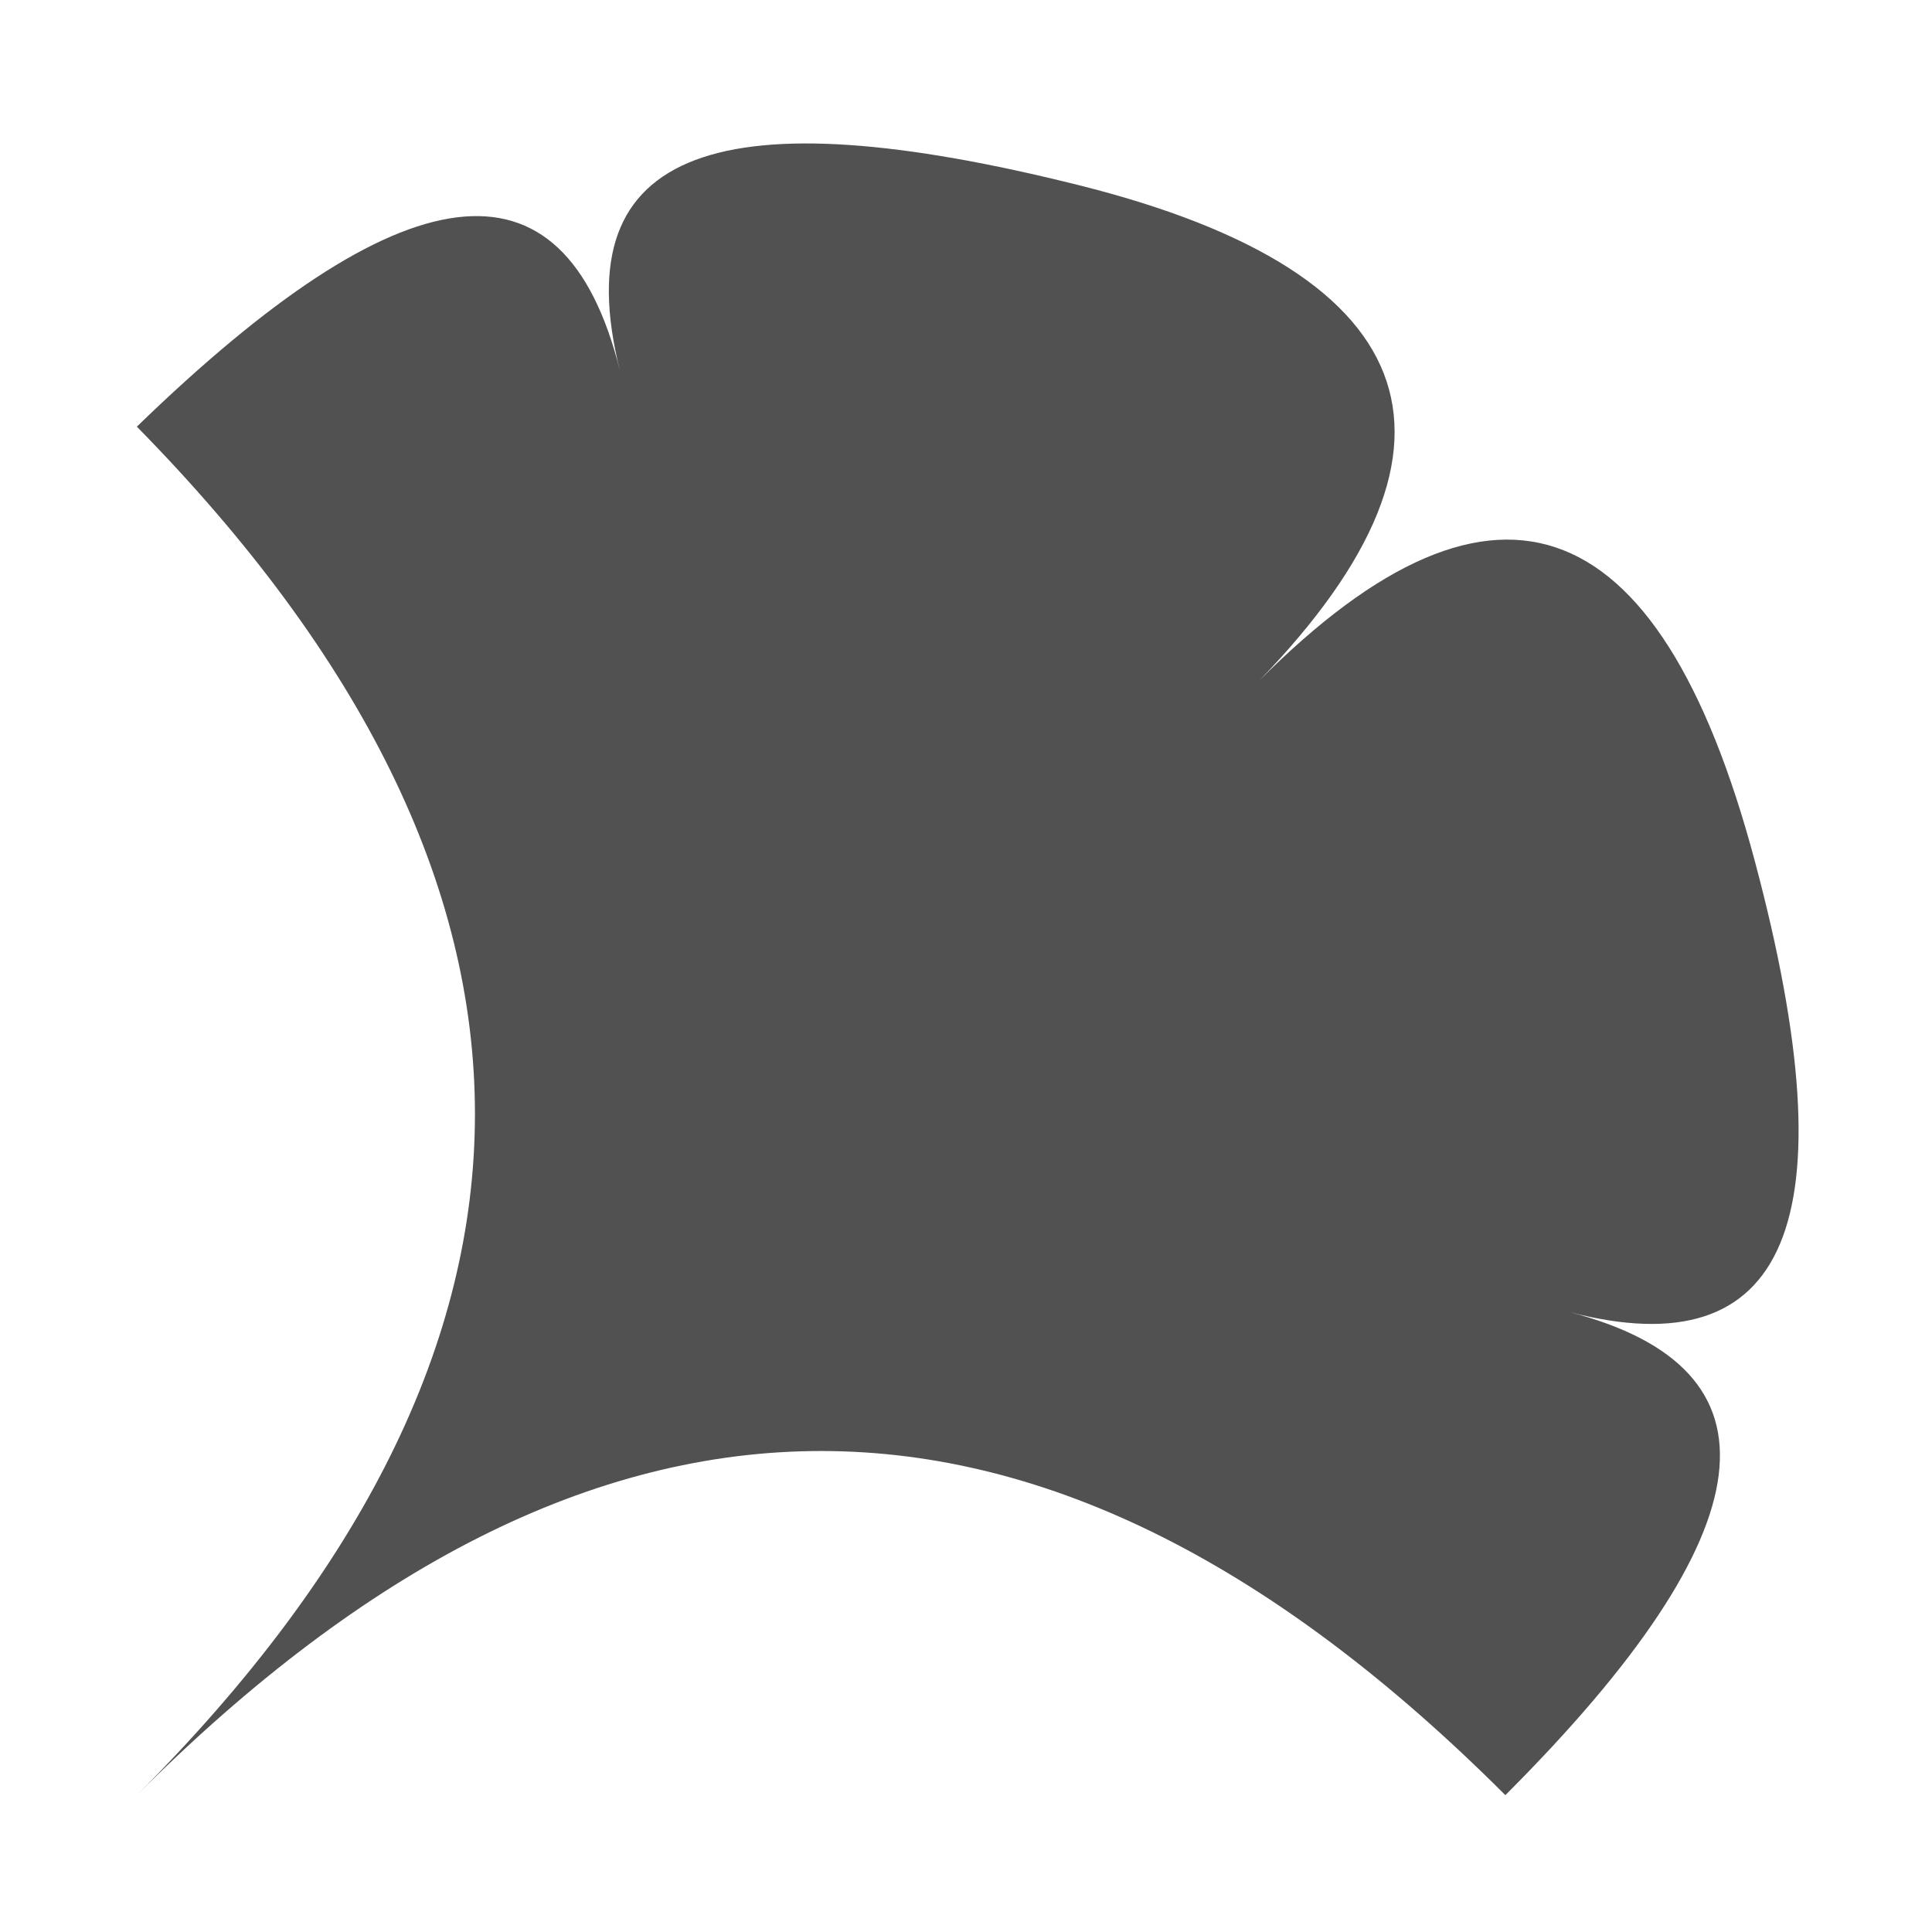
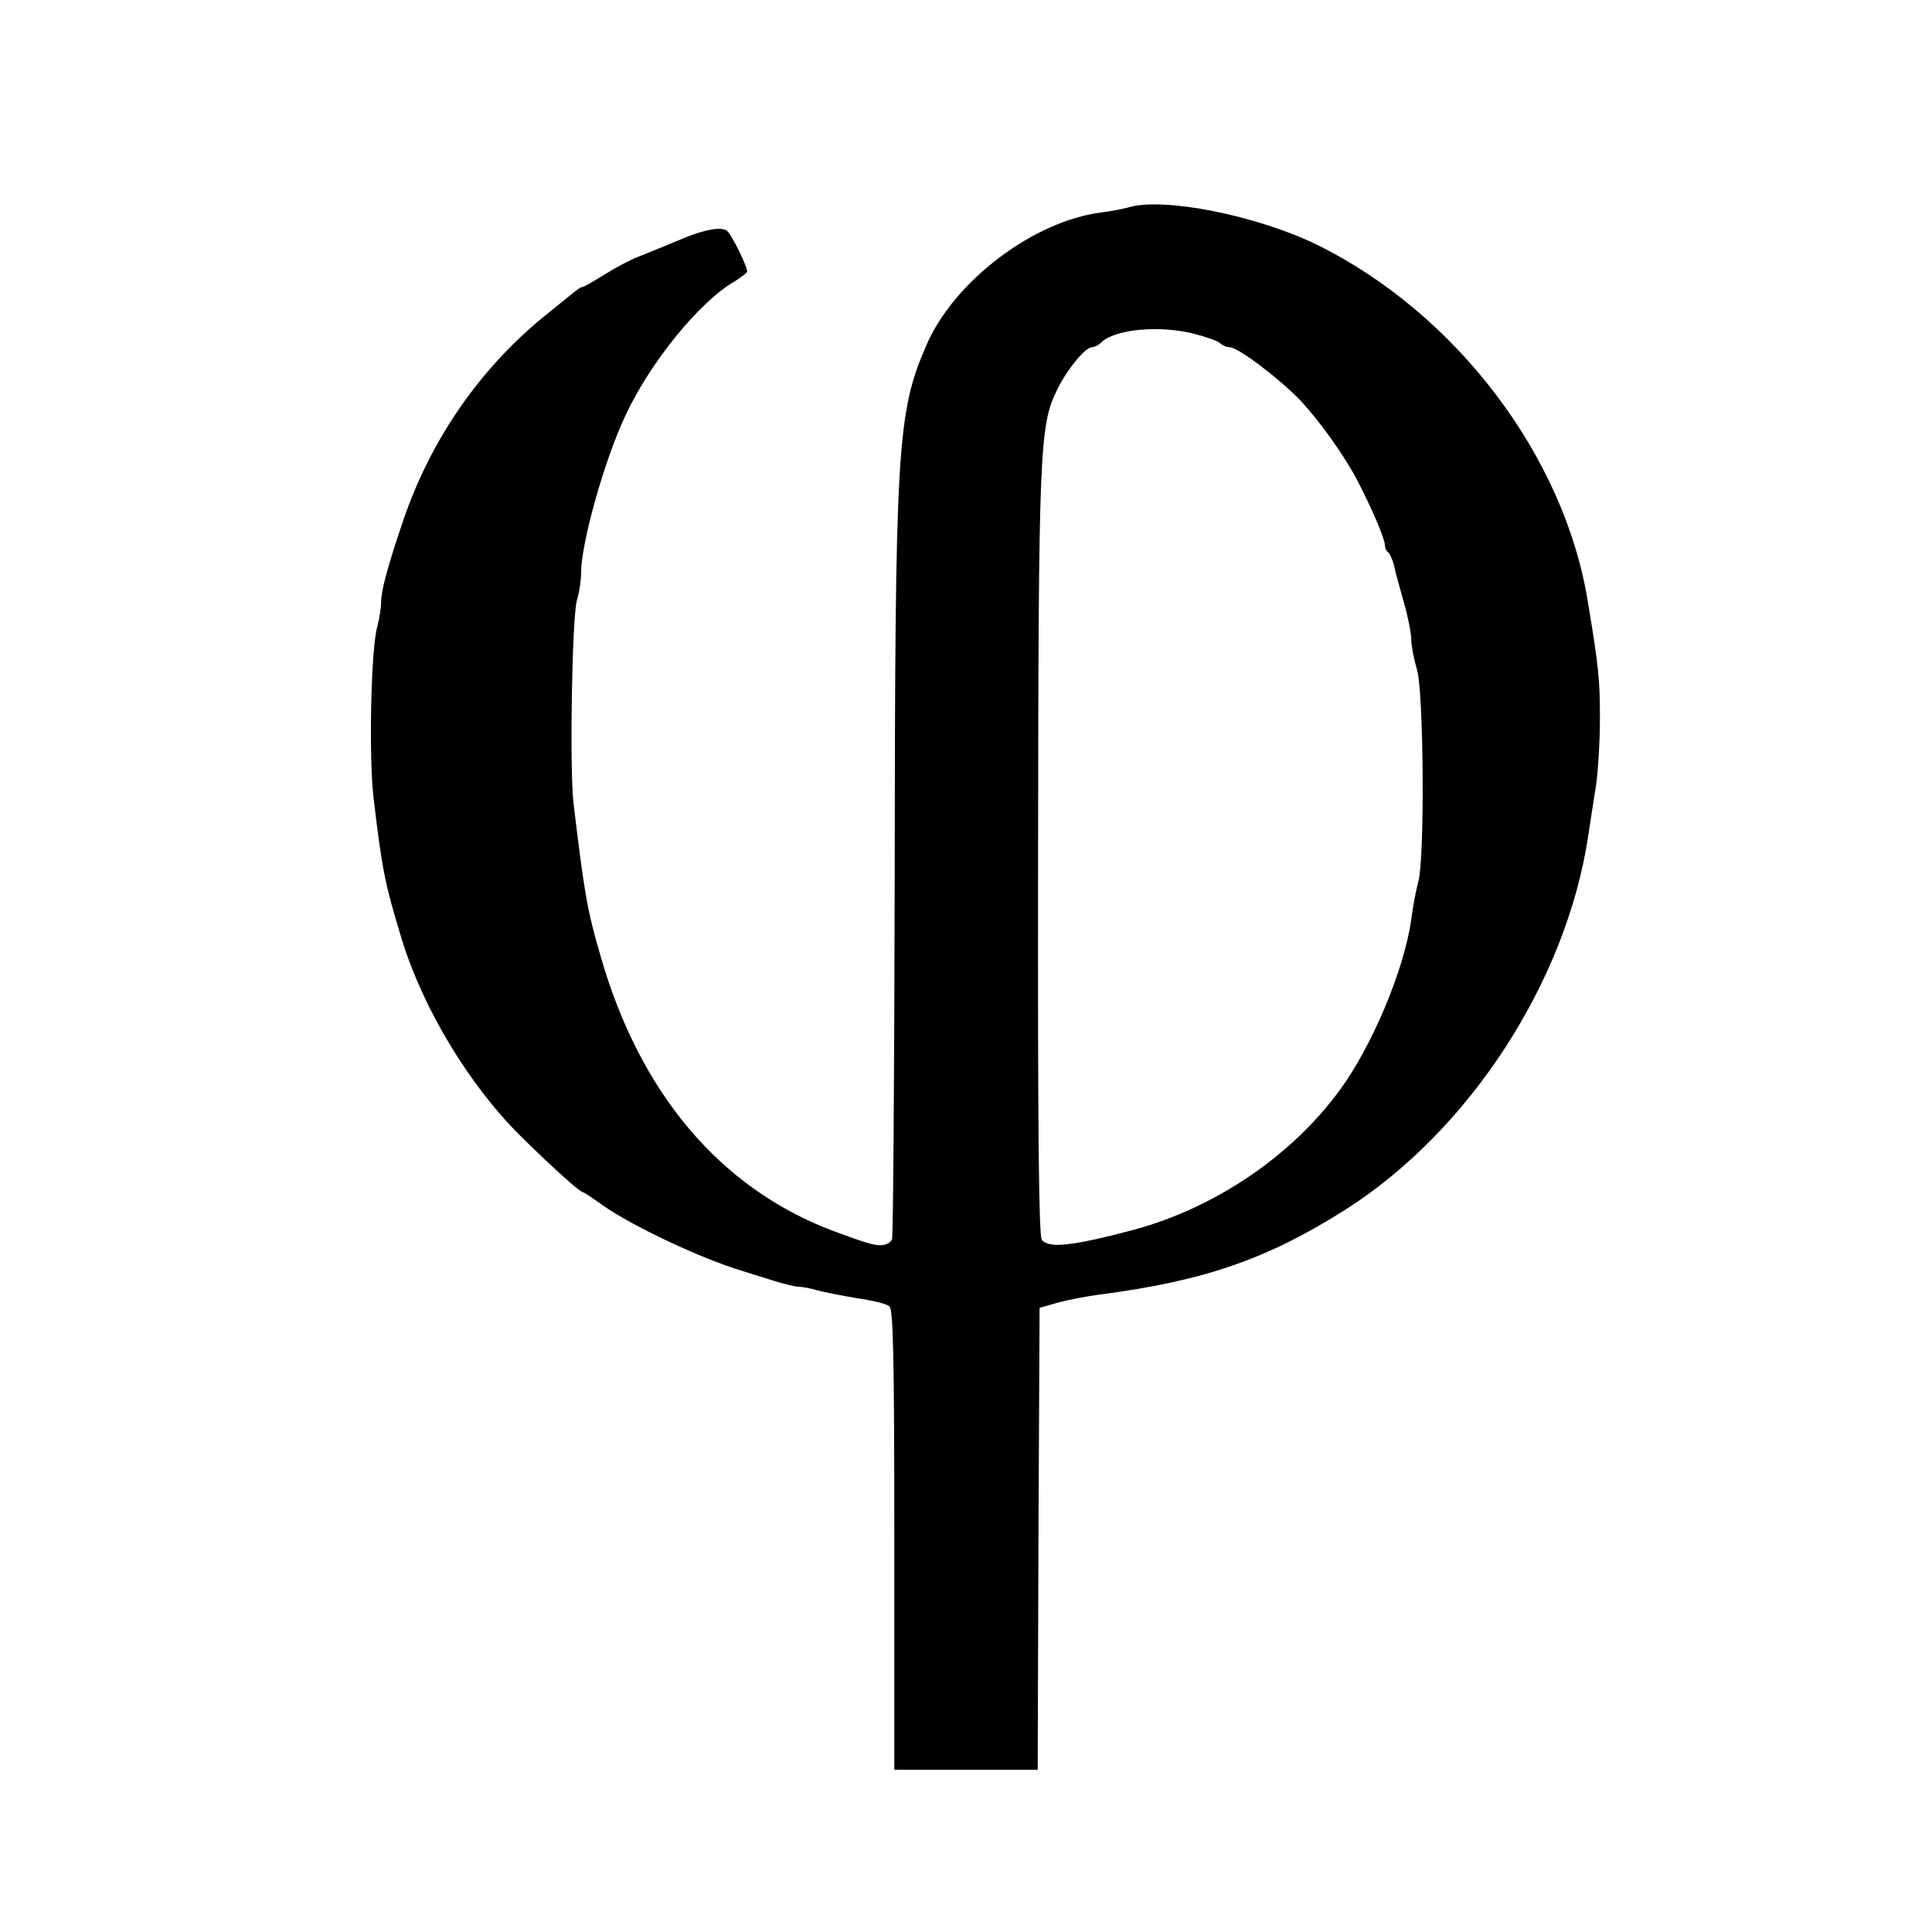
- <svg xmlns="http://www.w3.org/2000/svg" version="1.1" x="0px" y="0px" width="24px" height="24px" viewBox="0 0 24 24">
-   <style type="text/css">
- 	.st0{fill:#515151;}
- </style>
-   <path class="st0" d="M1.7,22.3c5.7-5.7,11.3-5.7,17,0c3.3-3.3,3.5-5.3,0.8-6c2.7,0.7,3.5-1.1,2.3-5.6s-3.3-5.2-6.3-2.1  c3-3,2.3-5.2-2.1-6.3S7,1.8,7.7,4.6C7,1.8,5,2.1,1.7,5.3C7.3,11,7.3,16.7,1.7,22.3" />
+ <svg xmlns="http://www.w3.org/2000/svg" version="1.0" width="512pt" height="512pt" viewBox="0 0 512 512" preserveAspectRatio="xMidYMid meet">
+   <g transform="translate(0,512) scale(0.1,-0.1)" fill="#000000" stroke="none">
+     <path d="M2989 4570 c-15 -4 -46 -10 -70 -13 -179 -22 -391 -182 -464 -352 -78 -179 -83 -268 -84 -1422 -1 -512 -4 -938 -7 -947 -3 -9 -17 -16 -30 -16 -21 0 -42 7 -129 39 -297 113 -509 364 -613 726 -36 123 -43 165 -72 405 -11 97 -4 494 9 540 6 19 11 51 11 72 0 79 62 300 118 418 66 141 196 301 290 355 17 11 32 22 32 26 0 14 -41 97 -53 107 -14 12 -59 4 -112 -18 -38 -16 -80 -33 -125 -51 -19 -7 -58 -28 -87 -46 -29 -18 -55 -33 -58 -33 -3 0 -11 -4 -18 -10 -7 -5 -41 -33 -77 -62 -176 -141 -308 -331 -382 -549 -41 -121 -58 -184 -58 -215 0 -16 -5 -45 -10 -64 -17 -58 -23 -344 -10 -455 23 -193 30 -227 75 -375 56 -182 177 -384 314 -520 82 -81 158 -150 167 -150 2 0 25 -15 51 -34 80 -56 262 -142 373 -175 19 -6 57 -18 83 -26 26 -8 55 -15 64 -15 9 0 30 -4 47 -9 17 -5 64 -14 105 -21 41 -6 81 -15 88 -22 10 -8 13 -127 13 -619 l0 -609 190 0 190 0 2 612 3 612 45 13 c25 7 79 18 120 23 273 36 440 94 645 224 329 209 586 605 644 991 6 39 15 100 21 136 5 36 10 114 10 174 0 102 -3 136 -32 310 -62 386 -349 764 -717 946 -160 78 -409 128 -502 99z m177 -335 c32 -8 62 -19 68 -25 5 -5 16 -10 24 -10 23 0 132 -83 188 -141 52 -56 116 -145 152 -214 37 -71 72 -153 72 -169 0 -8 4 -17 9 -20 4 -3 11 -18 15 -33 3 -16 15 -59 26 -98 11 -38 20 -83 20 -100 0 -16 7 -52 15 -79 18 -59 21 -496 4 -561 -6 -22 -15 -68 -19 -102 -19 -134 -105 -338 -191 -454 -128 -174 -330 -310 -544 -368 -162 -43 -225 -50 -244 -27 -8 10 -11 283 -10 1017 1 1070 4 1141 49 1233 26 55 76 116 94 116 7 0 18 6 24 12 36 36 156 47 248 23z" />
+   </g>
</svg>
